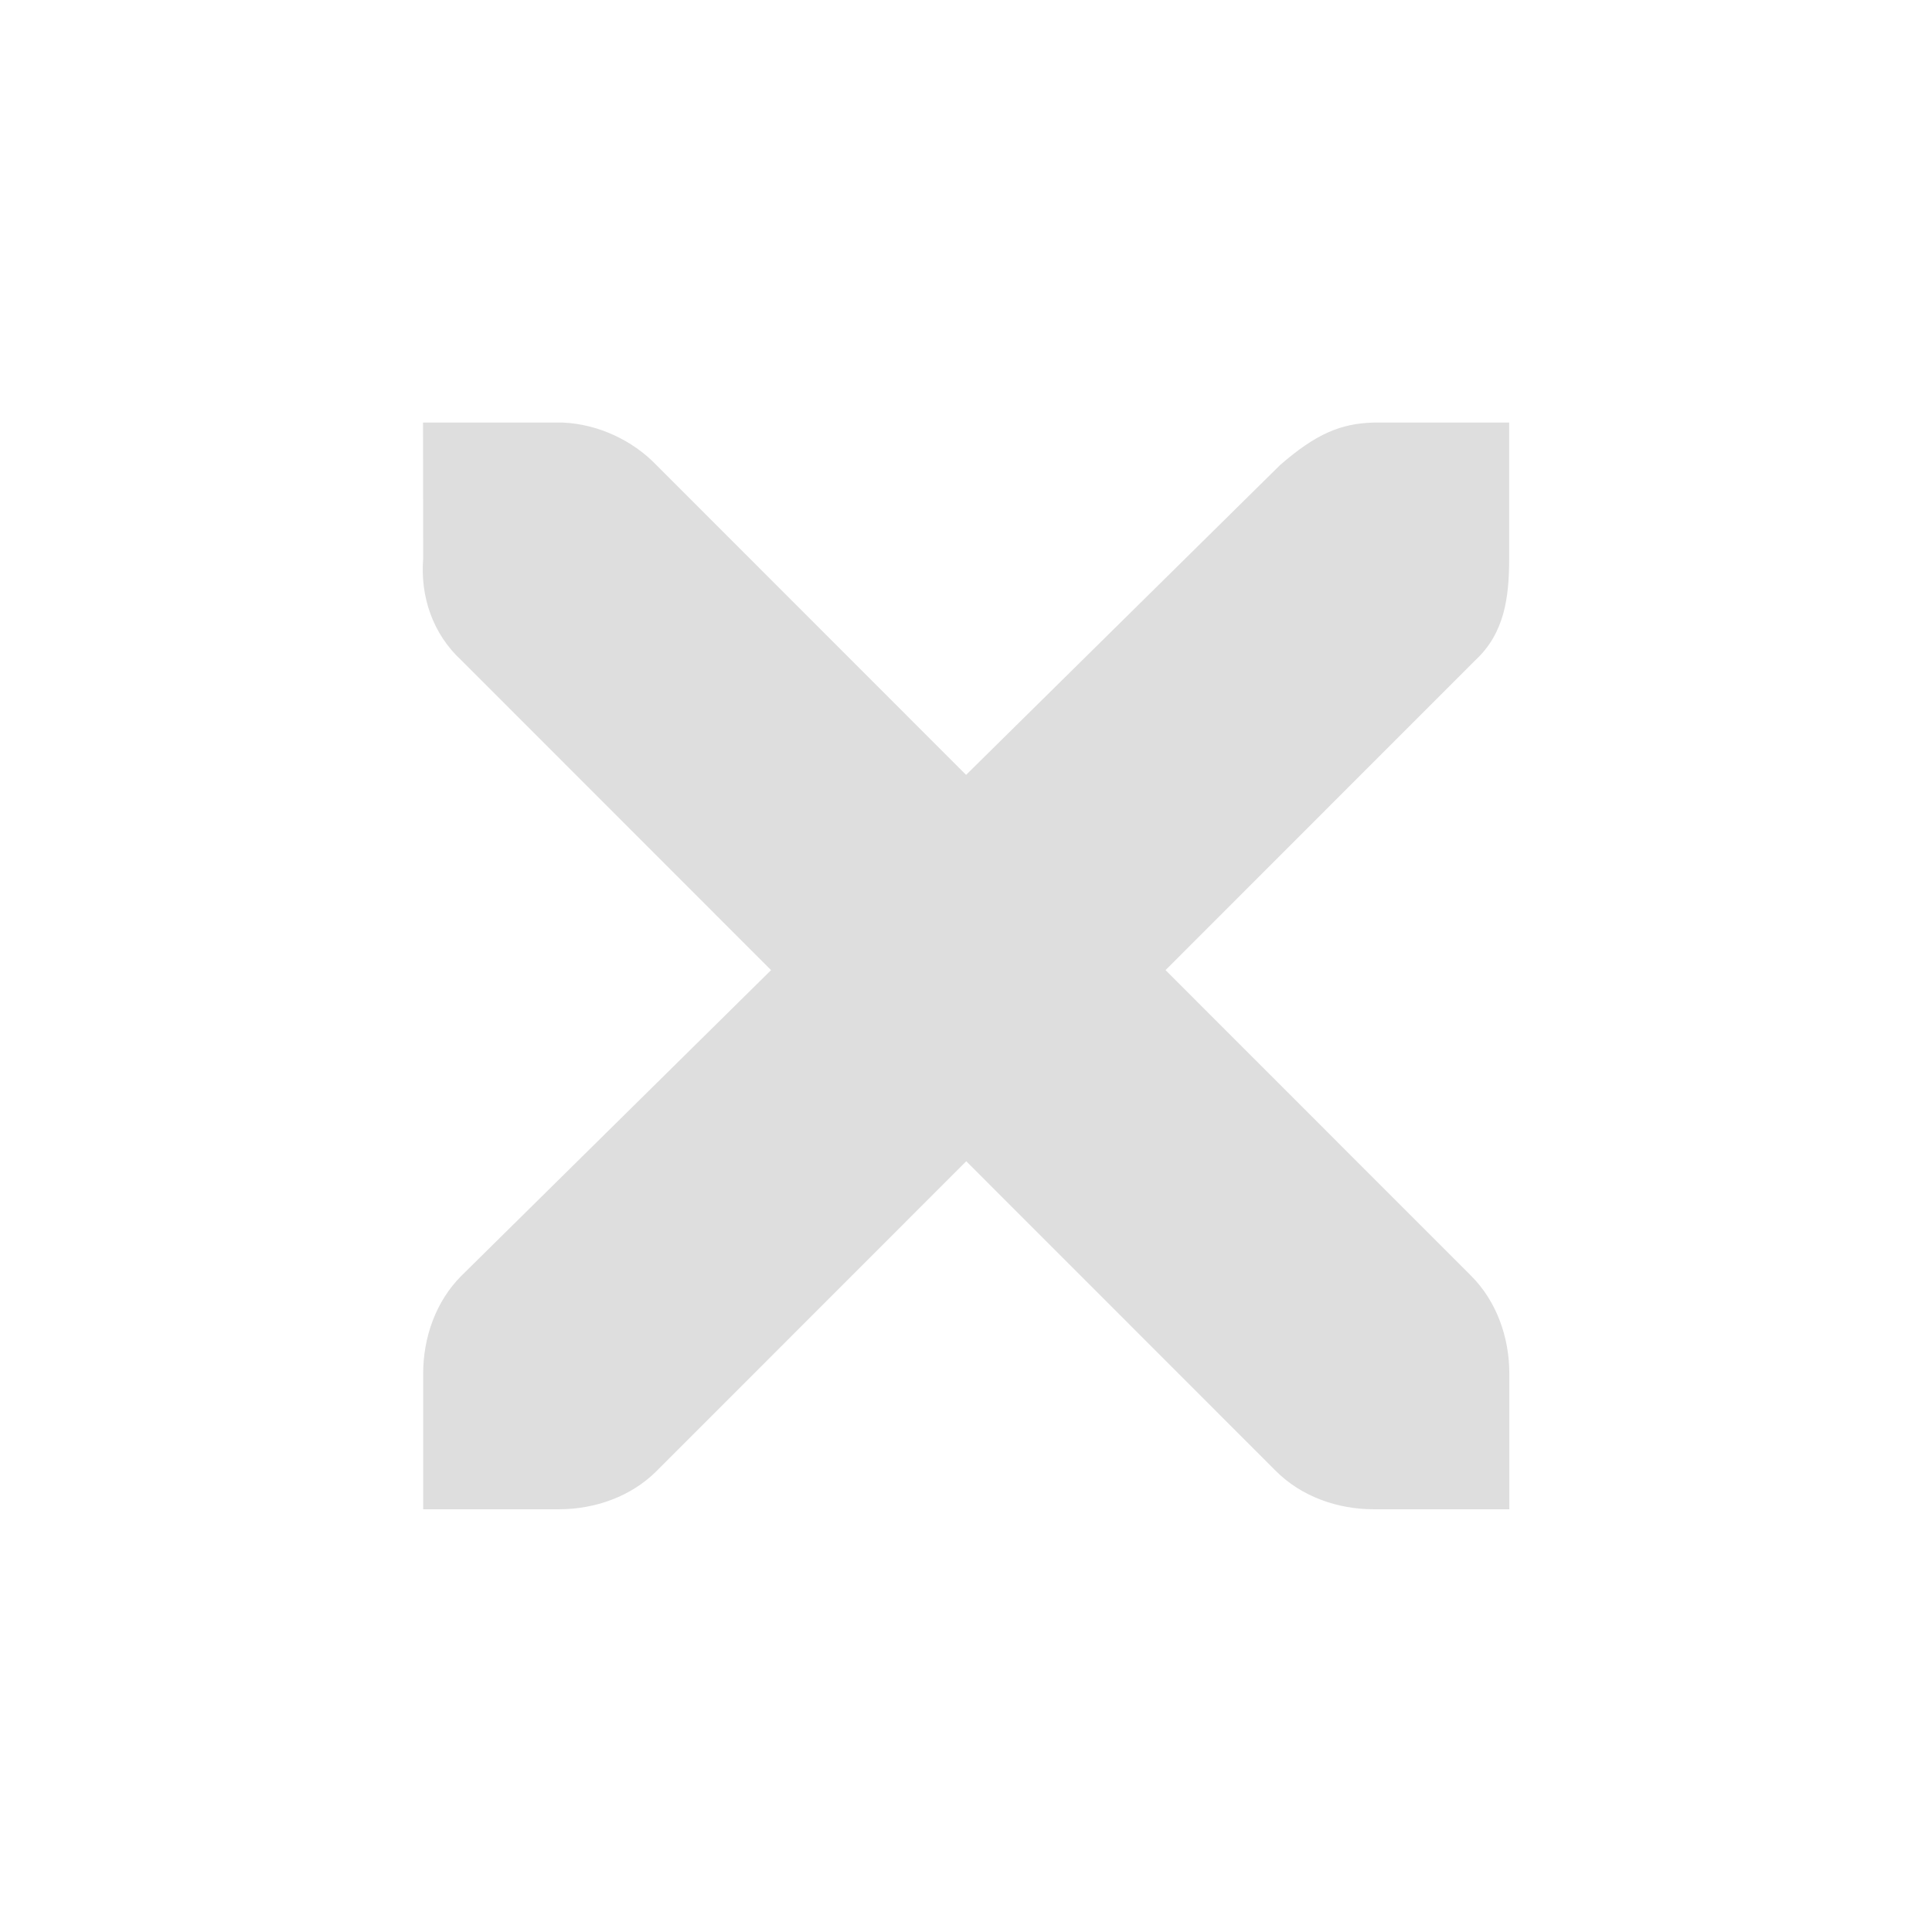
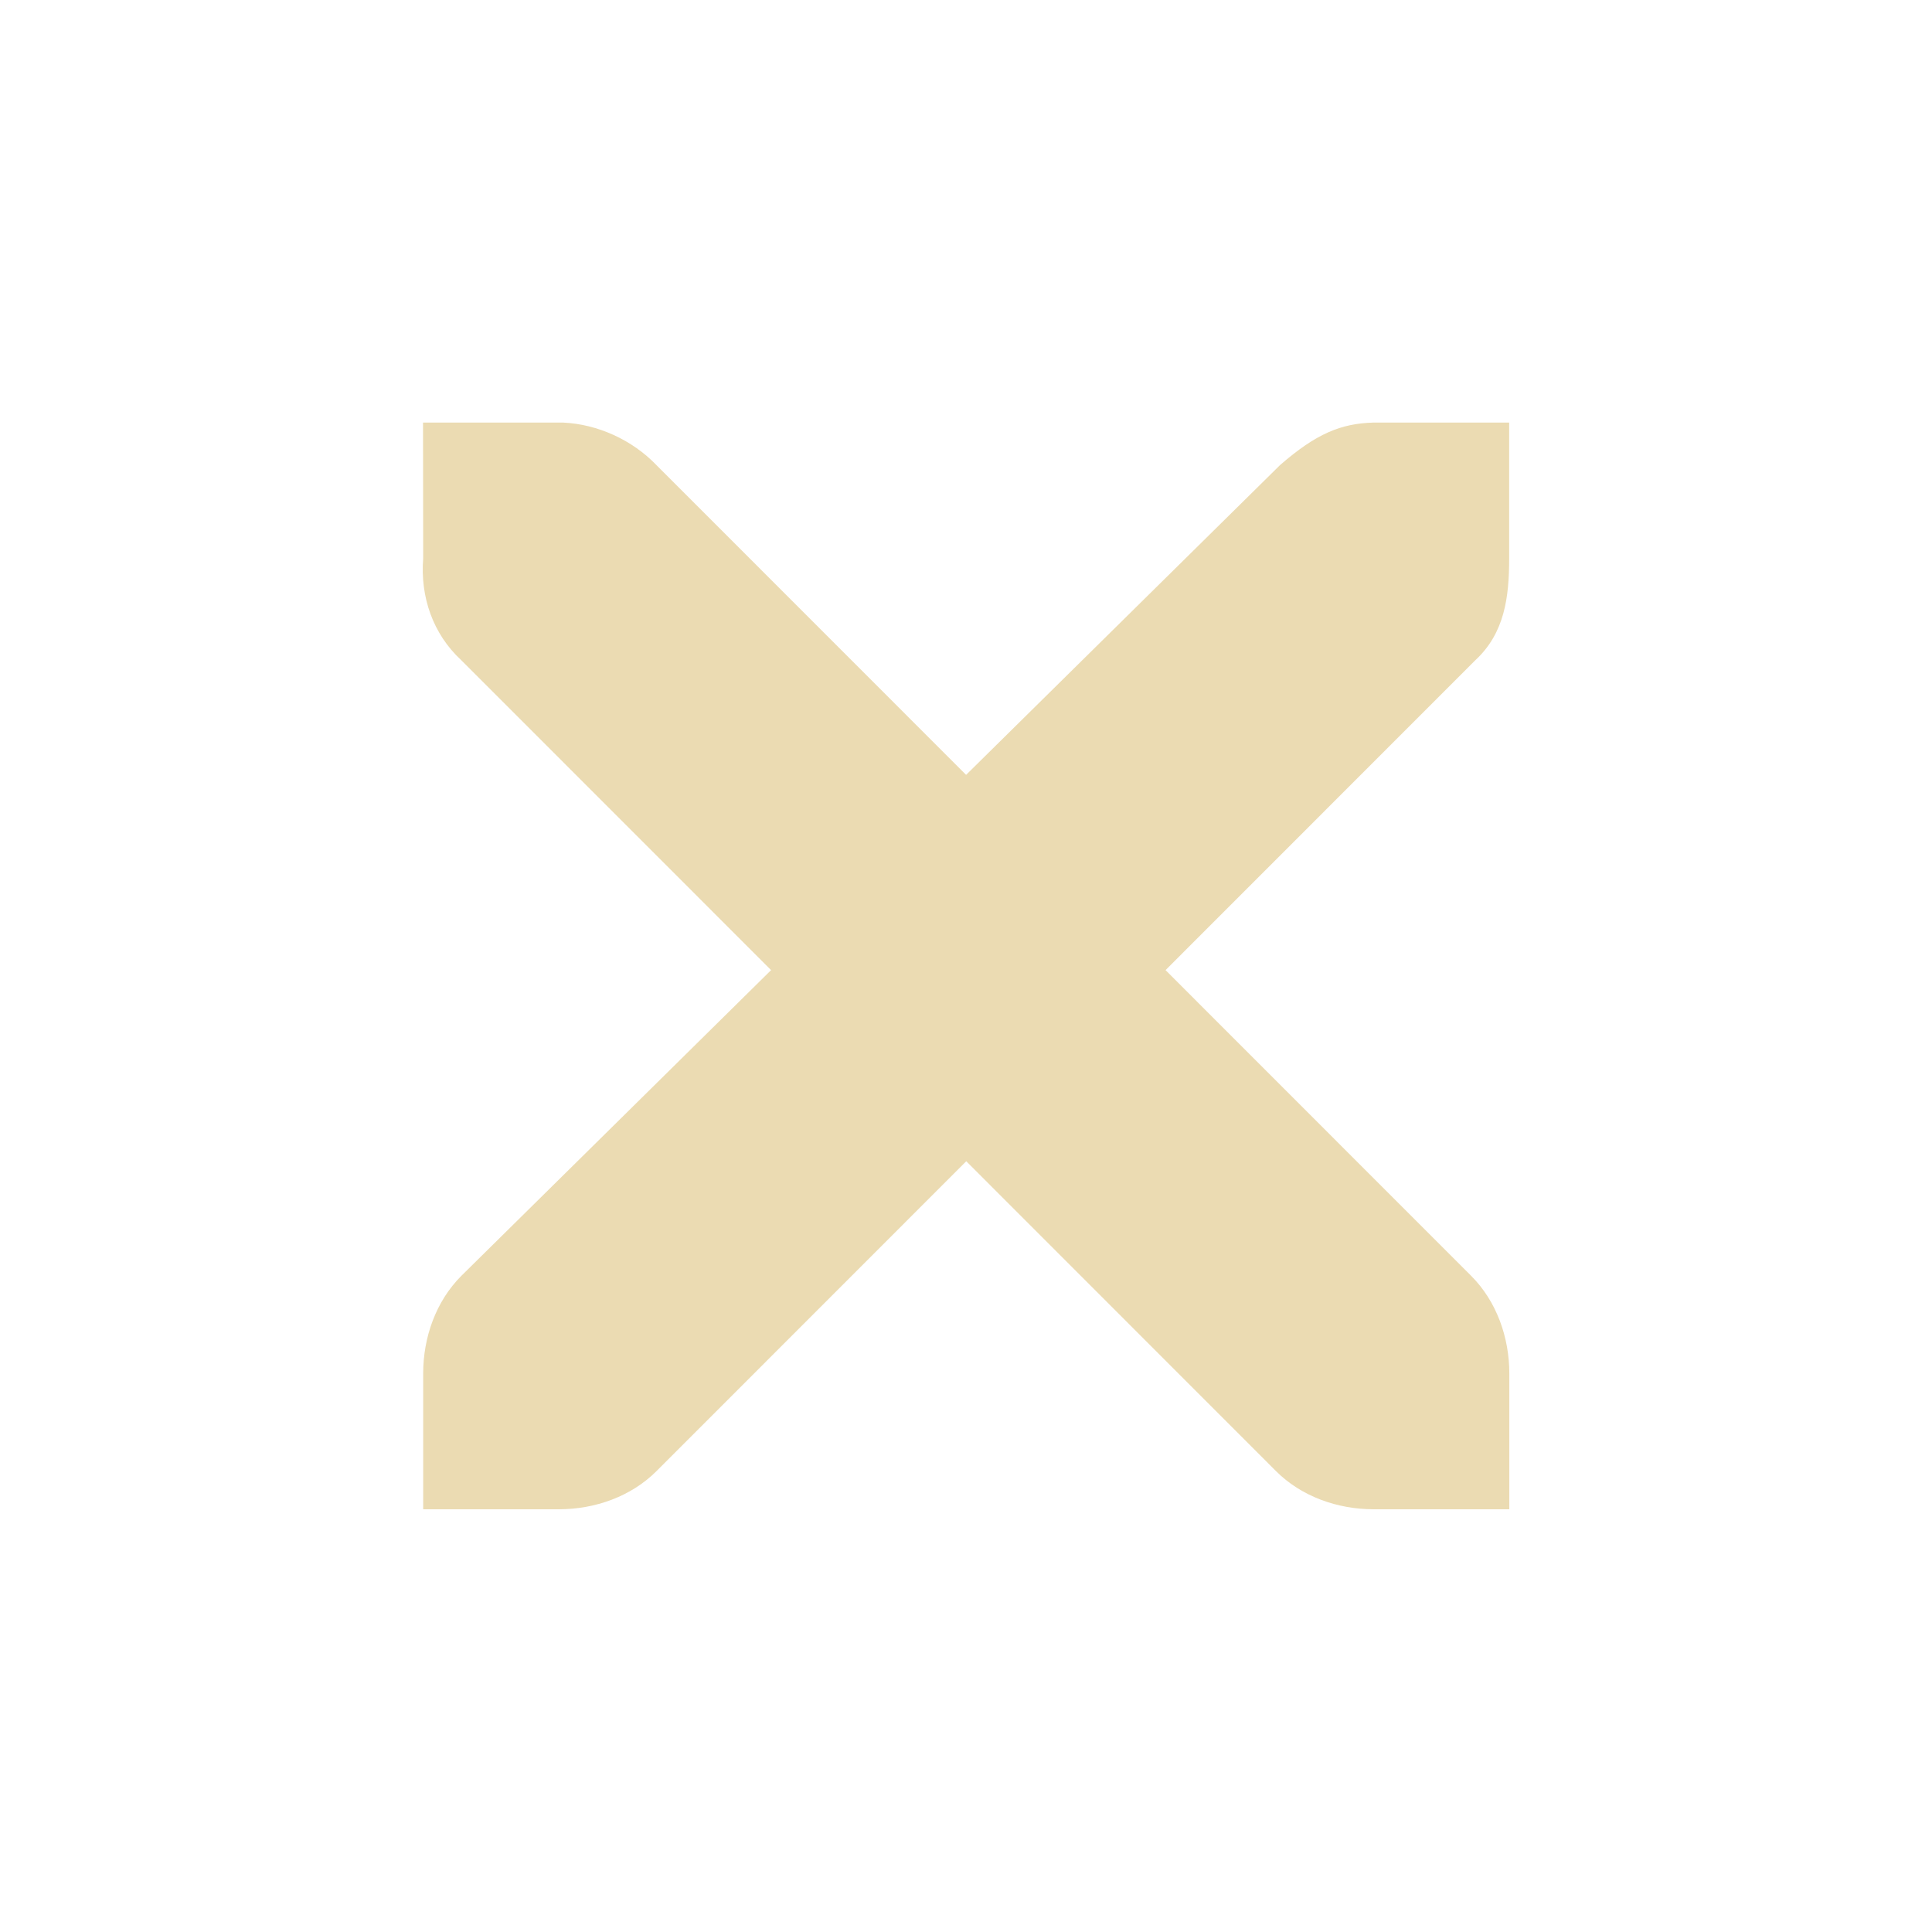
<svg xmlns="http://www.w3.org/2000/svg" width="32" height="32" version="1.1">
  <g id="window-pin" transform="translate(86,-20)">
    <rect style="opacity:0.001" width="8" height="8" x="-46" y="44" />
-     <path style="fill:#dedede" d="m -41,44 c -0.389,0.389 -0.468,1.084 -0.016,1.844 l -2.125,1.422 c -0.264,-0.107 -0.548,-0.186 -0.828,-0.188 C -44.333,47.076 -44.688,47.188 -45,47.5 l 1.5,1.5 -2,2 -0.5,1 1,-0.5 2,-2 1.5,1.5 c 0.553,-0.553 0.482,-1.254 0.234,-1.859 l 1.422,-2.125 C -39.084,47.468 -38.389,47.389 -38,47 Z" />
+     <path style="fill:#ebdbb2" d="m -41,44 c -0.389,0.389 -0.468,1.084 -0.016,1.844 l -2.125,1.422 c -0.264,-0.107 -0.548,-0.186 -0.828,-0.188 C -44.333,47.076 -44.688,47.188 -45,47.5 l 1.5,1.5 -2,2 -0.5,1 1,-0.5 2,-2 1.5,1.5 c 0.553,-0.553 0.482,-1.254 0.234,-1.859 l 1.422,-2.125 C -39.084,47.468 -38.389,47.389 -38,47 Z" />
  </g>
  <g id="window-unpin" transform="translate(98,-20)">
    <rect style="opacity:0.001" width="8" height="8" x="-66" y="44" />
-     <path style="fill:#00a698" d="m -61,44 c -0.389,0.389 -0.468,1.084 -0.016,1.844 l -2.125,1.422 c -0.264,-0.107 -0.548,-0.186 -0.828,-0.188 C -64.333,47.076 -64.688,47.188 -65,47.5 l 1.5,1.5 -2,2 -0.5,1 1,-0.5 2,-2 1.5,1.5 c 0.553,-0.553 0.482,-1.254 0.234,-1.859 l 1.422,-2.125 C -59.084,47.468 -58.389,47.389 -58,47 Z" />
+     <path style="fill:#458588" d="m -61,44 c -0.389,0.389 -0.468,1.084 -0.016,1.844 l -2.125,1.422 c -0.264,-0.107 -0.548,-0.186 -0.828,-0.188 C -64.333,47.076 -64.688,47.188 -65,47.5 l 1.5,1.5 -2,2 -0.5,1 1,-0.5 2,-2 1.5,1.5 c 0.553,-0.553 0.482,-1.254 0.234,-1.859 l 1.422,-2.125 C -59.084,47.468 -58.389,47.389 -58,47 Z" />
  </g>
  <rect style="opacity:0.001" width="22" height="22" x="-38.33" y="13.77" />
  <g id="22-22-window-close" transform="translate(0,-22)">
    <rect style="opacity:0.001" width="22" height="22" x="0" y="0" />
    <g transform="matrix(1.749312,0,0,1.749949,-107.9505,-909.4729)">
      <g transform="translate(19,-242)">
-         <path style="fill:#dedede" d="m 45.571,764.571 h 0.857 c 0.009,-1.1e-4 0.018,-4e-4 0.027,0 0.219,0.01 0.437,0.11 0.589,0.268 l 1.955,1.955 1.982,-1.955 c 0.228,-0.198 0.383,-0.262 0.589,-0.268 h 0.857 v 0.857 c 0,0.246 -0.029,0.472 -0.214,0.643 l -1.955,1.955 1.929,1.929 c 0.161,0.161 0.241,0.389 0.241,0.616 v 0.857 h -0.857 c -0.227,-10e-6 -0.455,-0.08 -0.616,-0.241 l -1.955,-1.955 -1.955,1.955 c -0.161,0.161 -0.389,0.241 -0.616,0.241 h -0.857 v -0.857 c -3e-6,-0.227 0.08,-0.455 0.241,-0.616 l 1.955,-1.929 -1.955,-1.955 c -0.181,-0.167 -0.26,-0.402 -0.241,-0.643 z" />
+         <path style="fill:#ebdbb2" d="m 45.571,764.571 h 0.857 c 0.009,-1.1e-4 0.018,-4e-4 0.027,0 0.219,0.01 0.437,0.11 0.589,0.268 l 1.955,1.955 1.982,-1.955 c 0.228,-0.198 0.383,-0.262 0.589,-0.268 h 0.857 v 0.857 c 0,0.246 -0.029,0.472 -0.214,0.643 l -1.955,1.955 1.929,1.929 c 0.161,0.161 0.241,0.389 0.241,0.616 v 0.857 h -0.857 c -0.227,-10e-6 -0.455,-0.08 -0.616,-0.241 l -1.955,-1.955 -1.955,1.955 c -0.161,0.161 -0.389,0.241 -0.616,0.241 h -0.857 v -0.857 c -3e-6,-0.227 0.08,-0.455 0.241,-0.616 l 1.955,-1.929 -1.955,-1.955 c -0.181,-0.167 -0.26,-0.402 -0.241,-0.643 z" />
      </g>
    </g>
  </g>
  <g id="window-close">
    <rect style="opacity:0.001" width="32" height="32" x="0" y="0" />
    <g transform="matrix(2.623967,0,0,2.624922,-162.4256,-1364.709)">
      <g transform="translate(19,-242)">
-         <path style="fill:#dedede" d="m 45.571,764.571 h 0.857 c 0.009,-1.1e-4 0.018,-4e-4 0.027,0 0.219,0.01 0.437,0.11 0.589,0.268 l 1.955,1.955 1.982,-1.955 c 0.228,-0.198 0.383,-0.262 0.589,-0.268 h 0.857 v 0.857 c 0,0.246 -0.029,0.472 -0.214,0.643 l -1.955,1.955 1.929,1.929 c 0.161,0.161 0.241,0.389 0.241,0.616 v 0.857 h -0.857 c -0.227,-10e-6 -0.455,-0.08 -0.616,-0.241 l -1.955,-1.955 -1.955,1.955 c -0.161,0.161 -0.389,0.241 -0.616,0.241 h -0.857 v -0.857 c -3e-6,-0.227 0.08,-0.455 0.241,-0.616 l 1.955,-1.929 -1.955,-1.955 c -0.181,-0.167 -0.26,-0.402 -0.241,-0.643 z" />
+         <path style="fill:#ebdbb2" d="m 45.571,764.571 h 0.857 c 0.009,-1.1e-4 0.018,-4e-4 0.027,0 0.219,0.01 0.437,0.11 0.589,0.268 l 1.955,1.955 1.982,-1.955 c 0.228,-0.198 0.383,-0.262 0.589,-0.268 h 0.857 v 0.857 c 0,0.246 -0.029,0.472 -0.214,0.643 l -1.955,1.955 1.929,1.929 c 0.161,0.161 0.241,0.389 0.241,0.616 v 0.857 h -0.857 c -0.227,-10e-6 -0.455,-0.08 -0.616,-0.241 l -1.955,-1.955 -1.955,1.955 c -0.161,0.161 -0.389,0.241 -0.616,0.241 h -0.857 v -0.857 c -3e-6,-0.227 0.08,-0.455 0.241,-0.616 l 1.955,-1.929 -1.955,-1.955 c -0.181,-0.167 -0.26,-0.402 -0.241,-0.643 z" />
      </g>
    </g>
  </g>
</svg>
